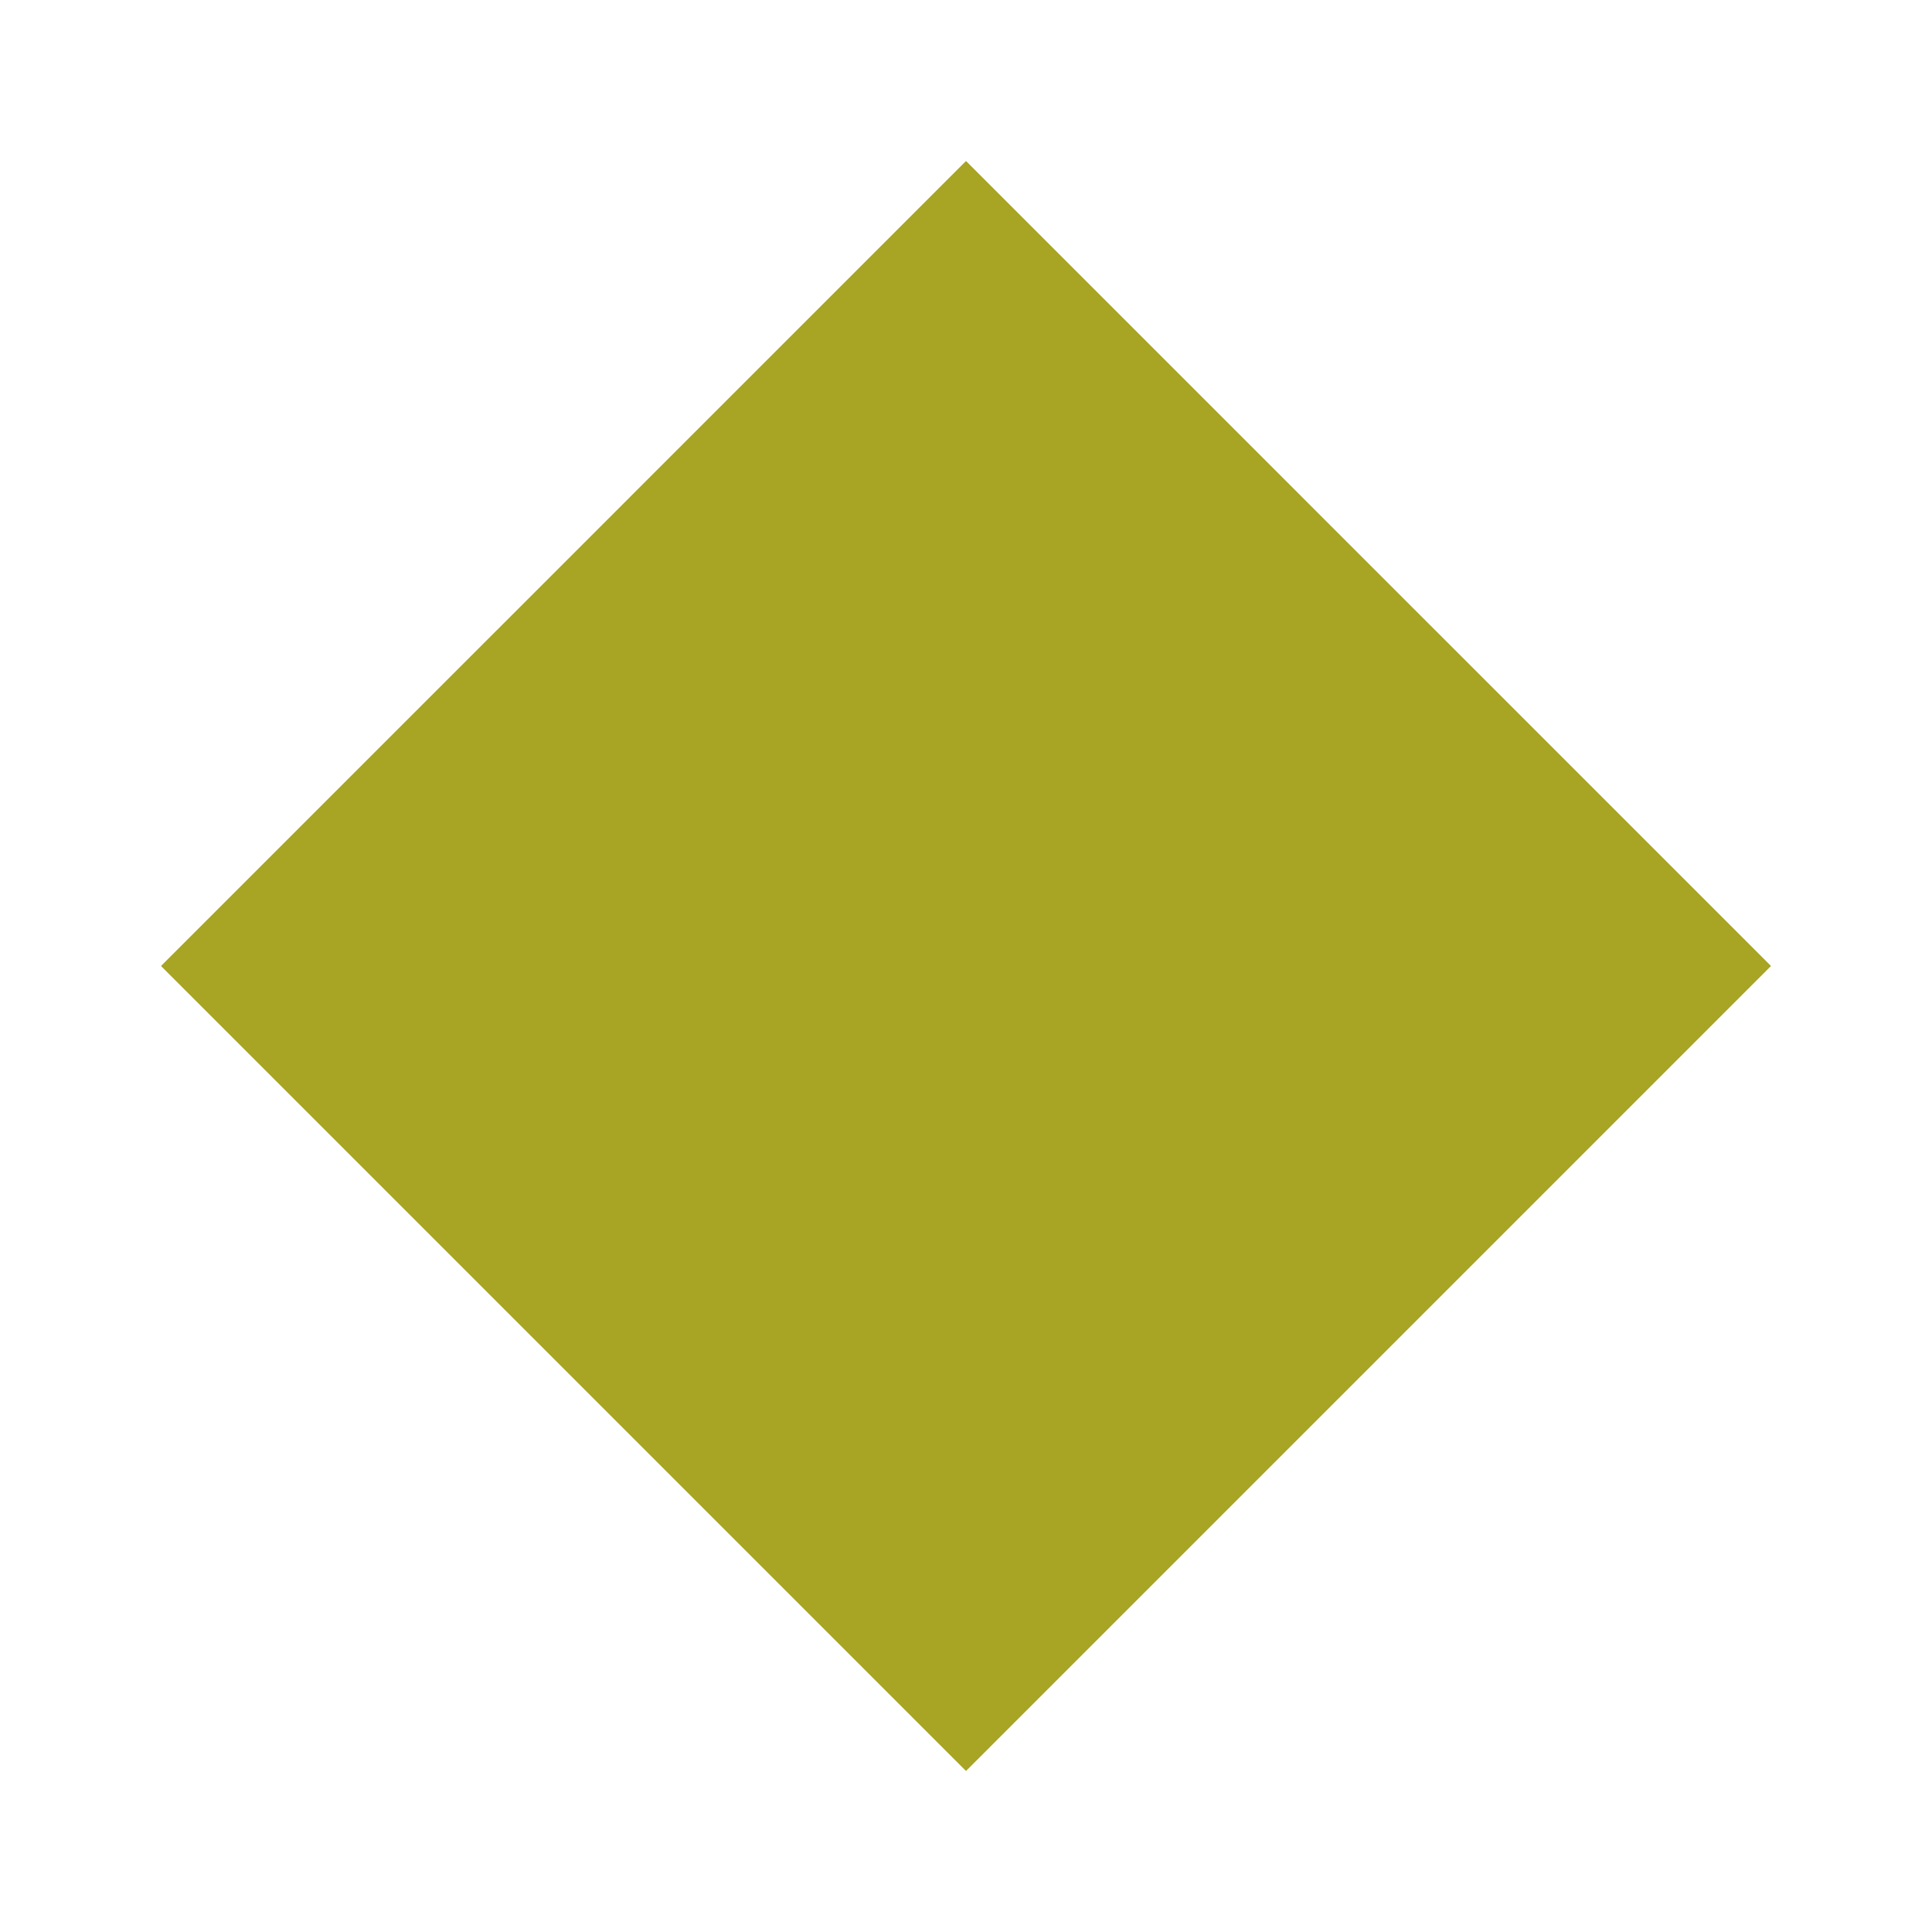
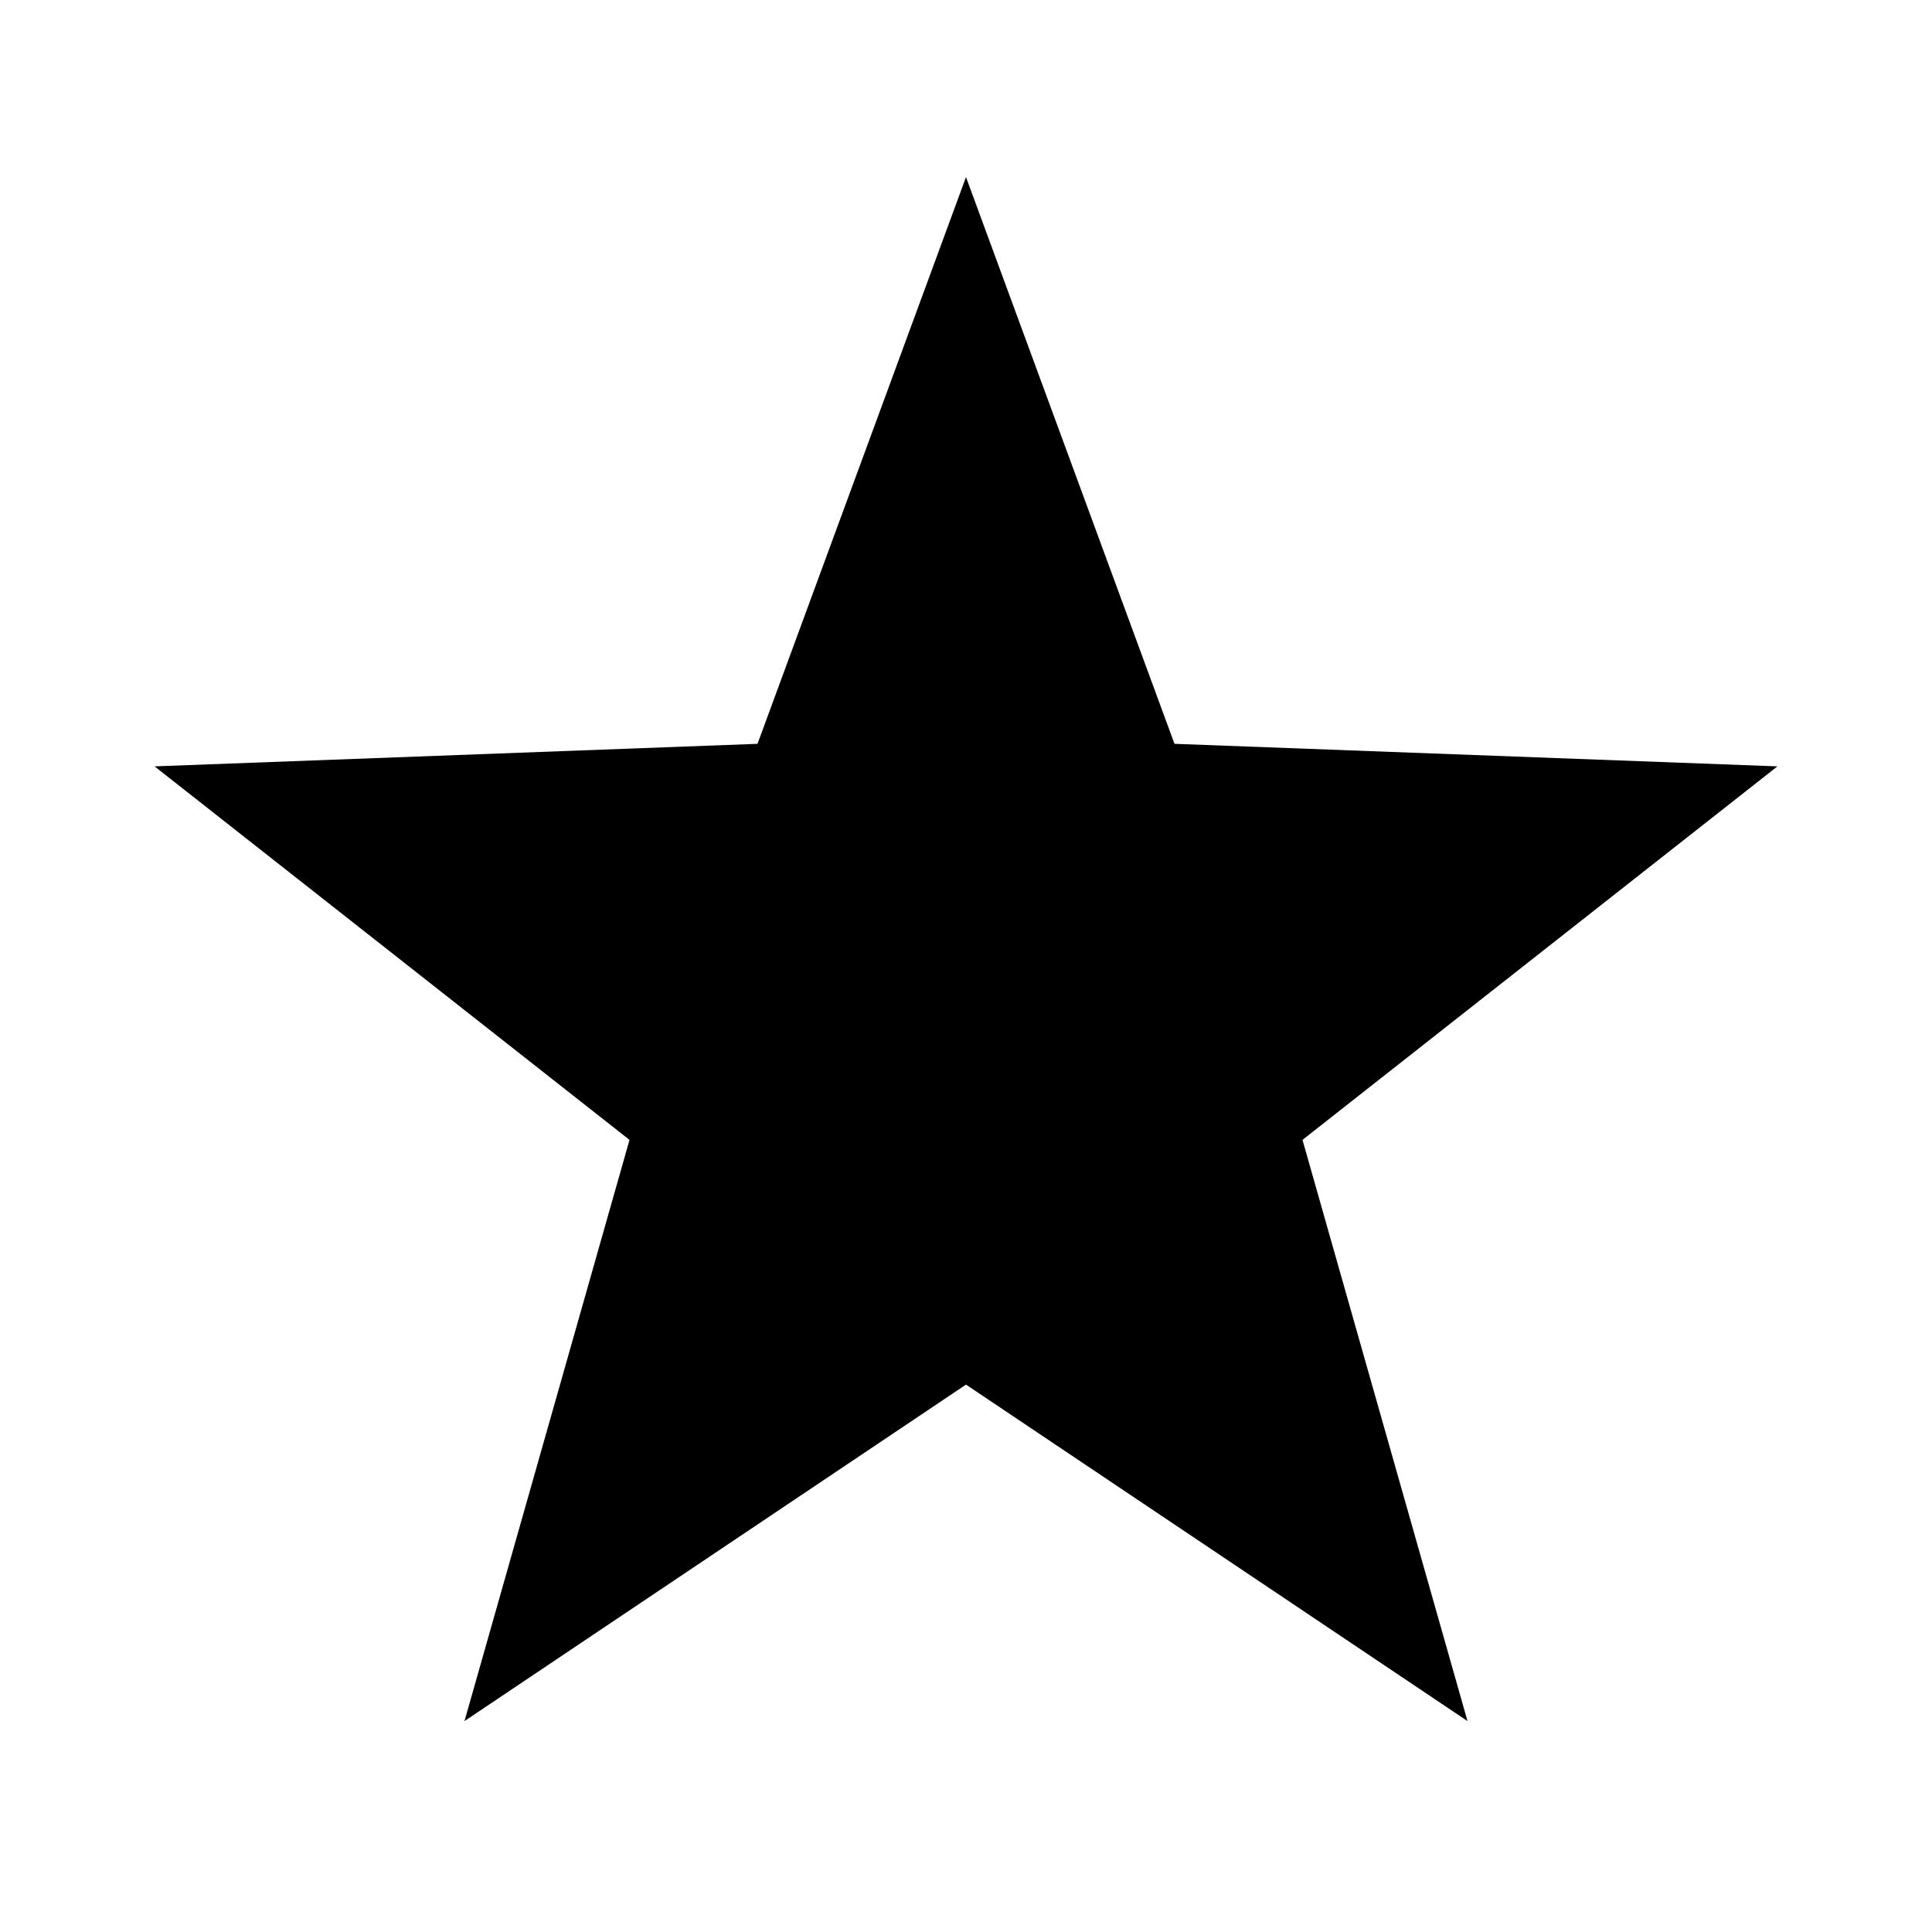
<svg xmlns="http://www.w3.org/2000/svg" viewBox="0 0 24 24">
-   <polygon fill="hsl(58 65% 40%)" points="12.00,2.00 17.00,7.00 22.00,12.00 17.00,17.00 12.00,22.00 7.00,17.00 2.00,12.00 7.00,7.00" />
+   <g id="a" fill-rule="evenodd">
+     <path d="M12 2.2L14.59 9.24L22.08 9.52L16.18 14.16L18.23 21.38L12 17.2L5.77 21.38L7.82 14.16L1.92 9.52L9.41 9.24z" />
+   </g>
</svg>
